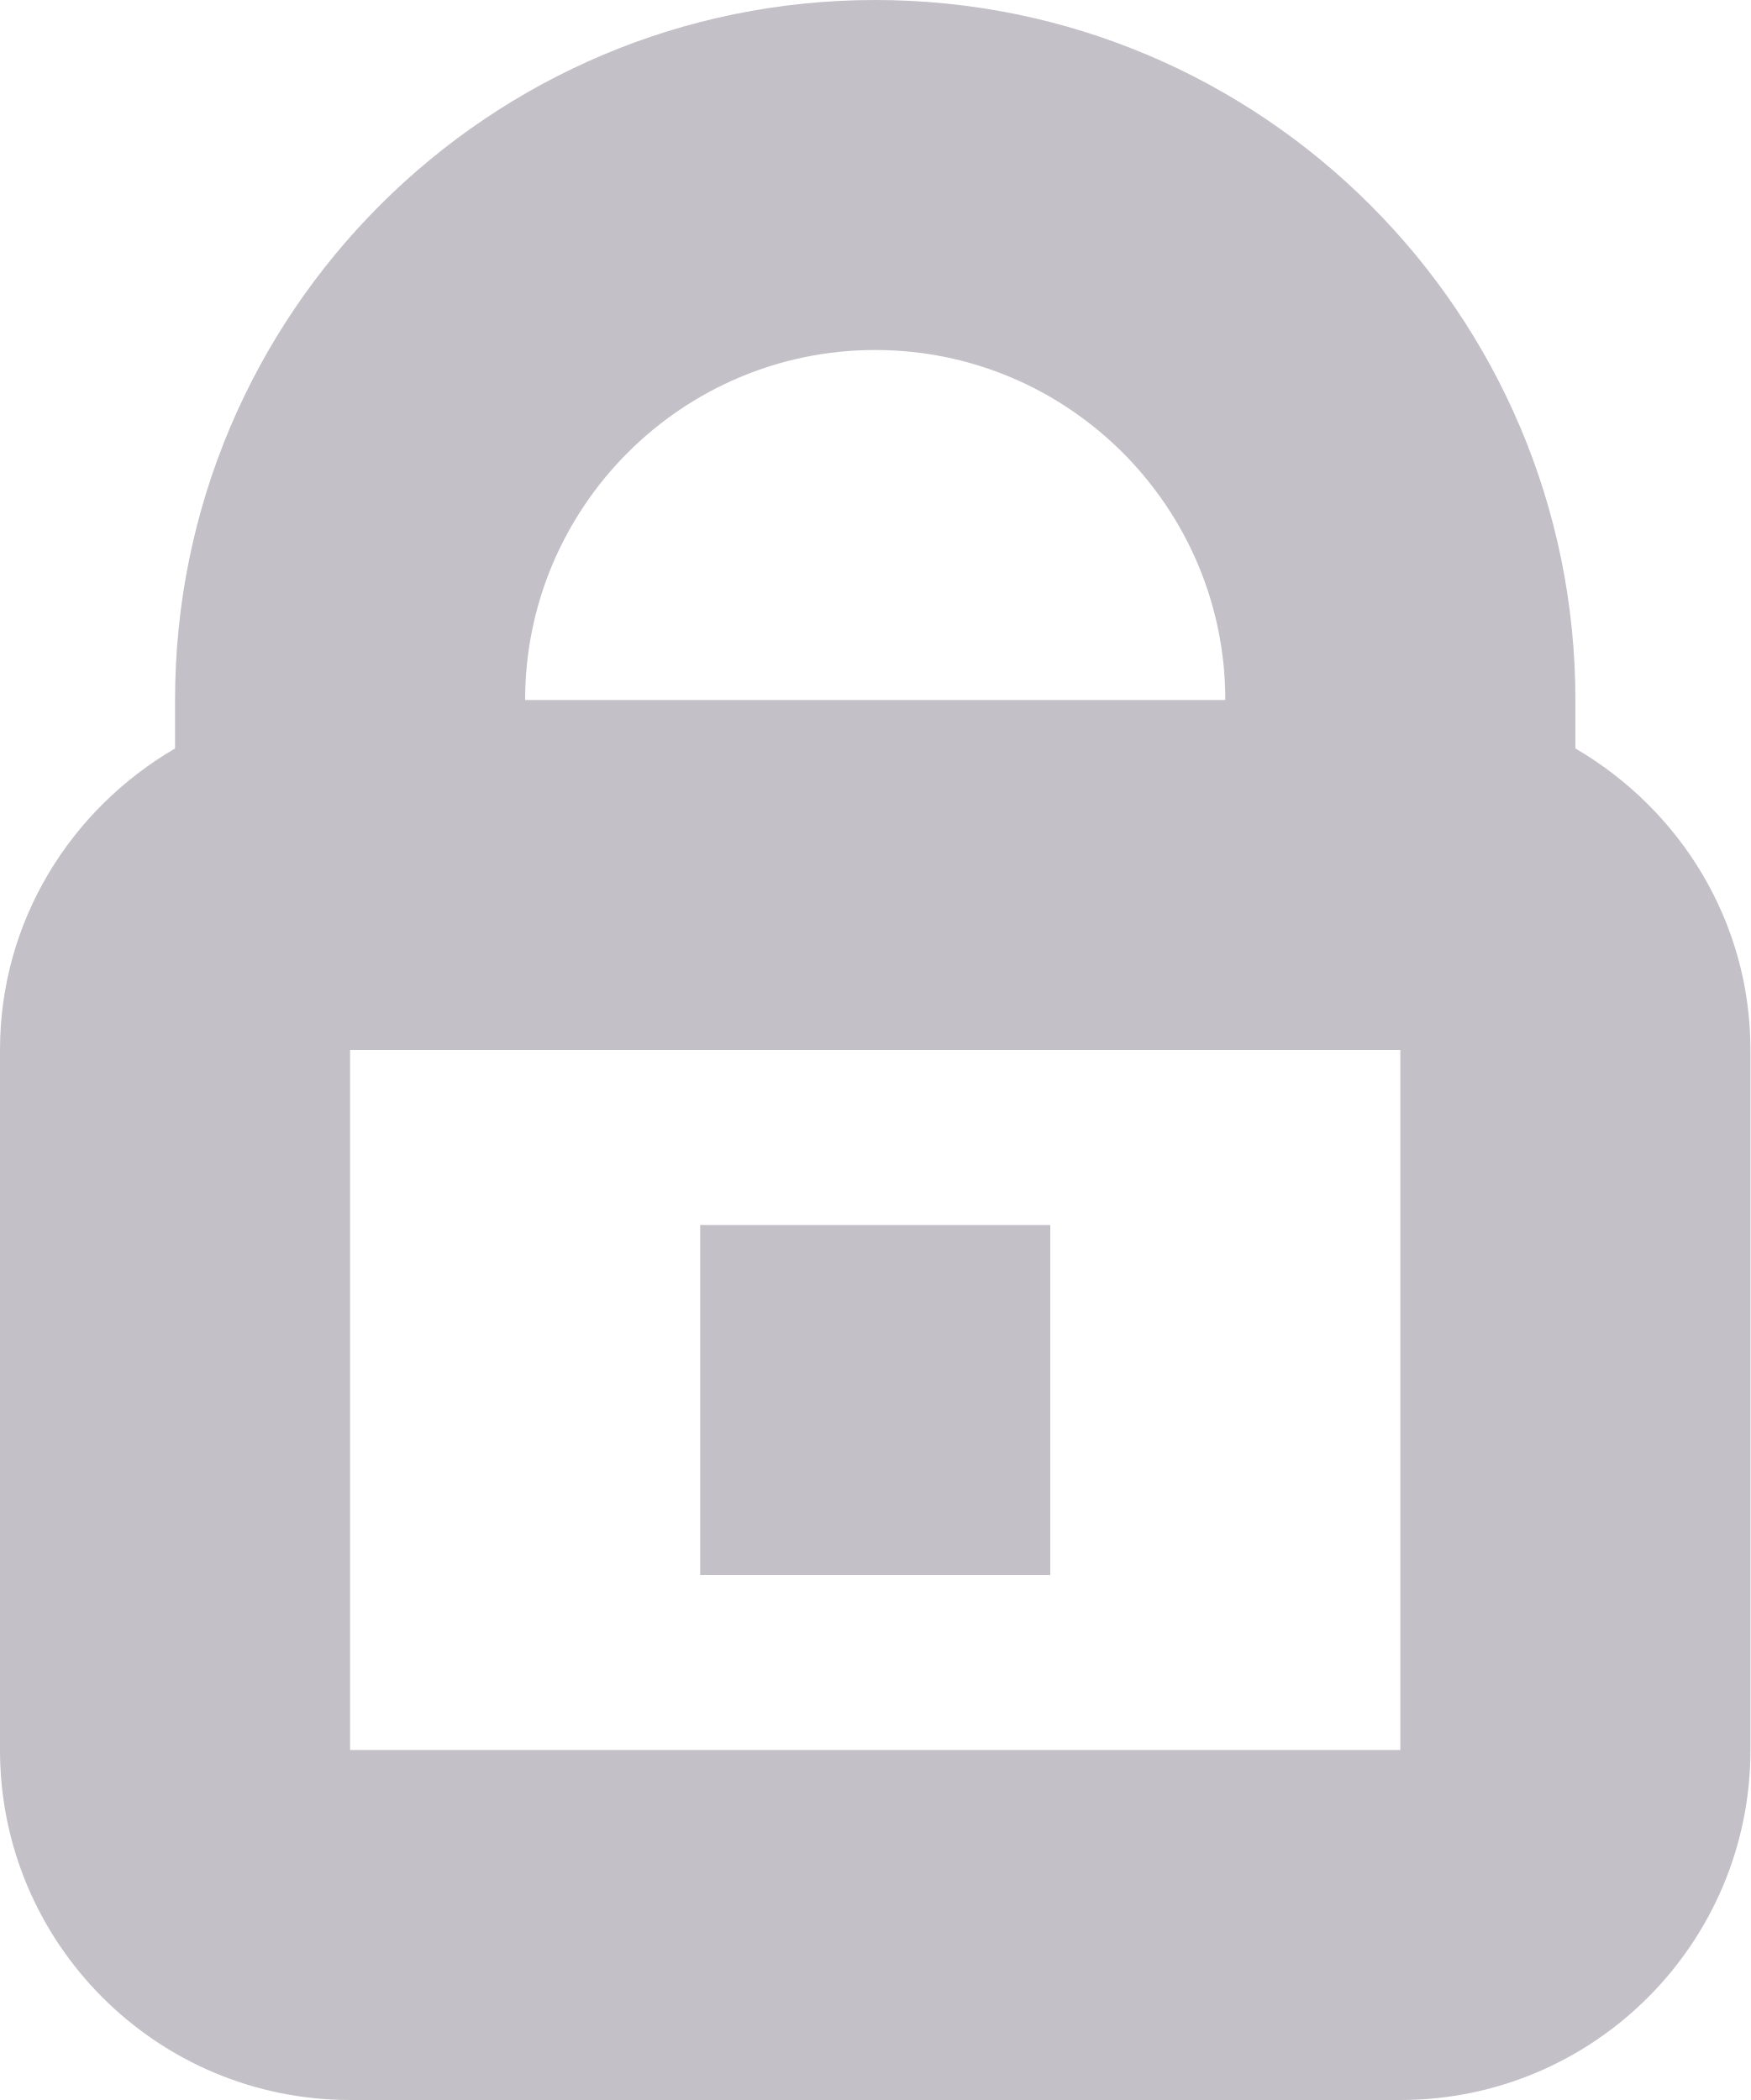
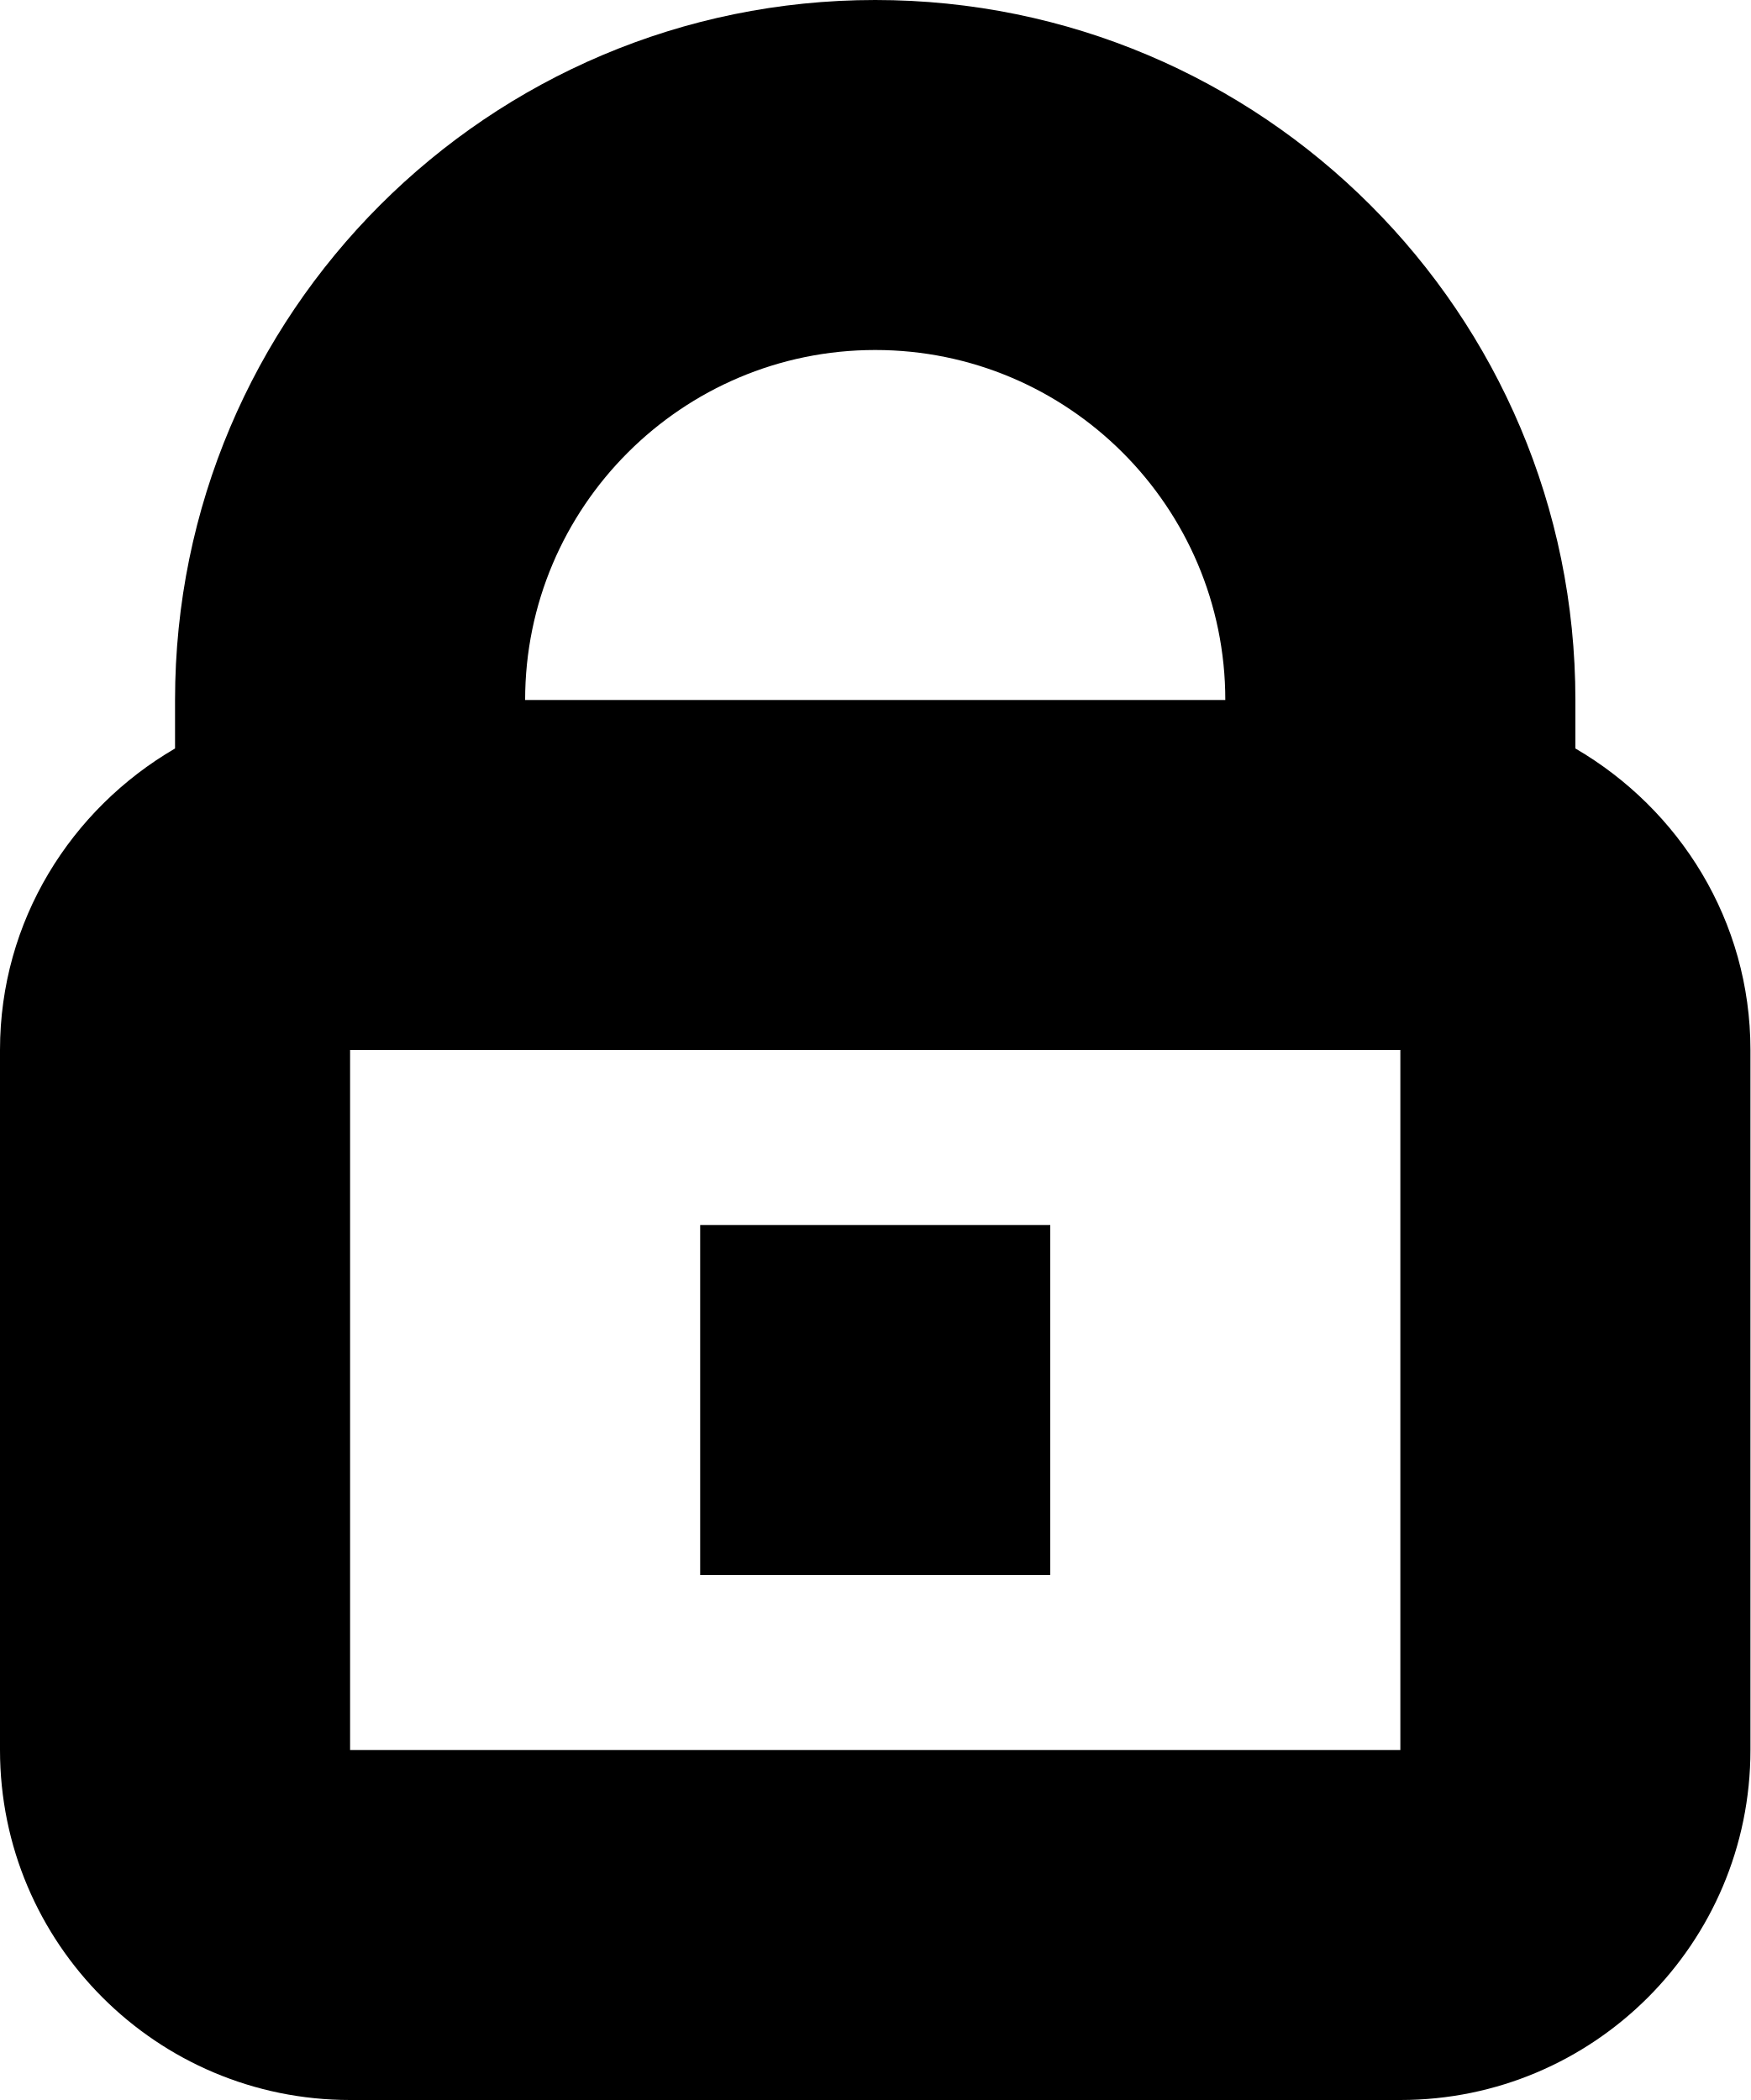
<svg xmlns="http://www.w3.org/2000/svg" width="10" height="12" viewBox="0 0 10 12">
-   <path fill="#C3C0C7" fill-rule="evenodd" d="M4 9h2V7H4v2zm4 1H2V6h6v4zM5 2c1.103 0 2 .897 2 2H3c0-1.103.897-2 2-2zm4 2.277V4a4 4 0 0 0-8 0v.277C.405 4.624 0 5.262 0 6v4a2 2 0 0 0 2 2h6a2 2 0 0 0 2-2V6c0-.738-.405-1.376-1-1.723z" />
+   <path fill-rule="evenodd" d="M4 9h2V7H4v2zm4 1H2V6h6v4zM5 2c1.103 0 2 .897 2 2H3c0-1.103.897-2 2-2zm4 2.277V4a4 4 0 0 0-8 0v.277C.405 4.624 0 5.262 0 6v4a2 2 0 0 0 2 2h6a2 2 0 0 0 2-2V6c0-.738-.405-1.376-1-1.723z" />
</svg>
